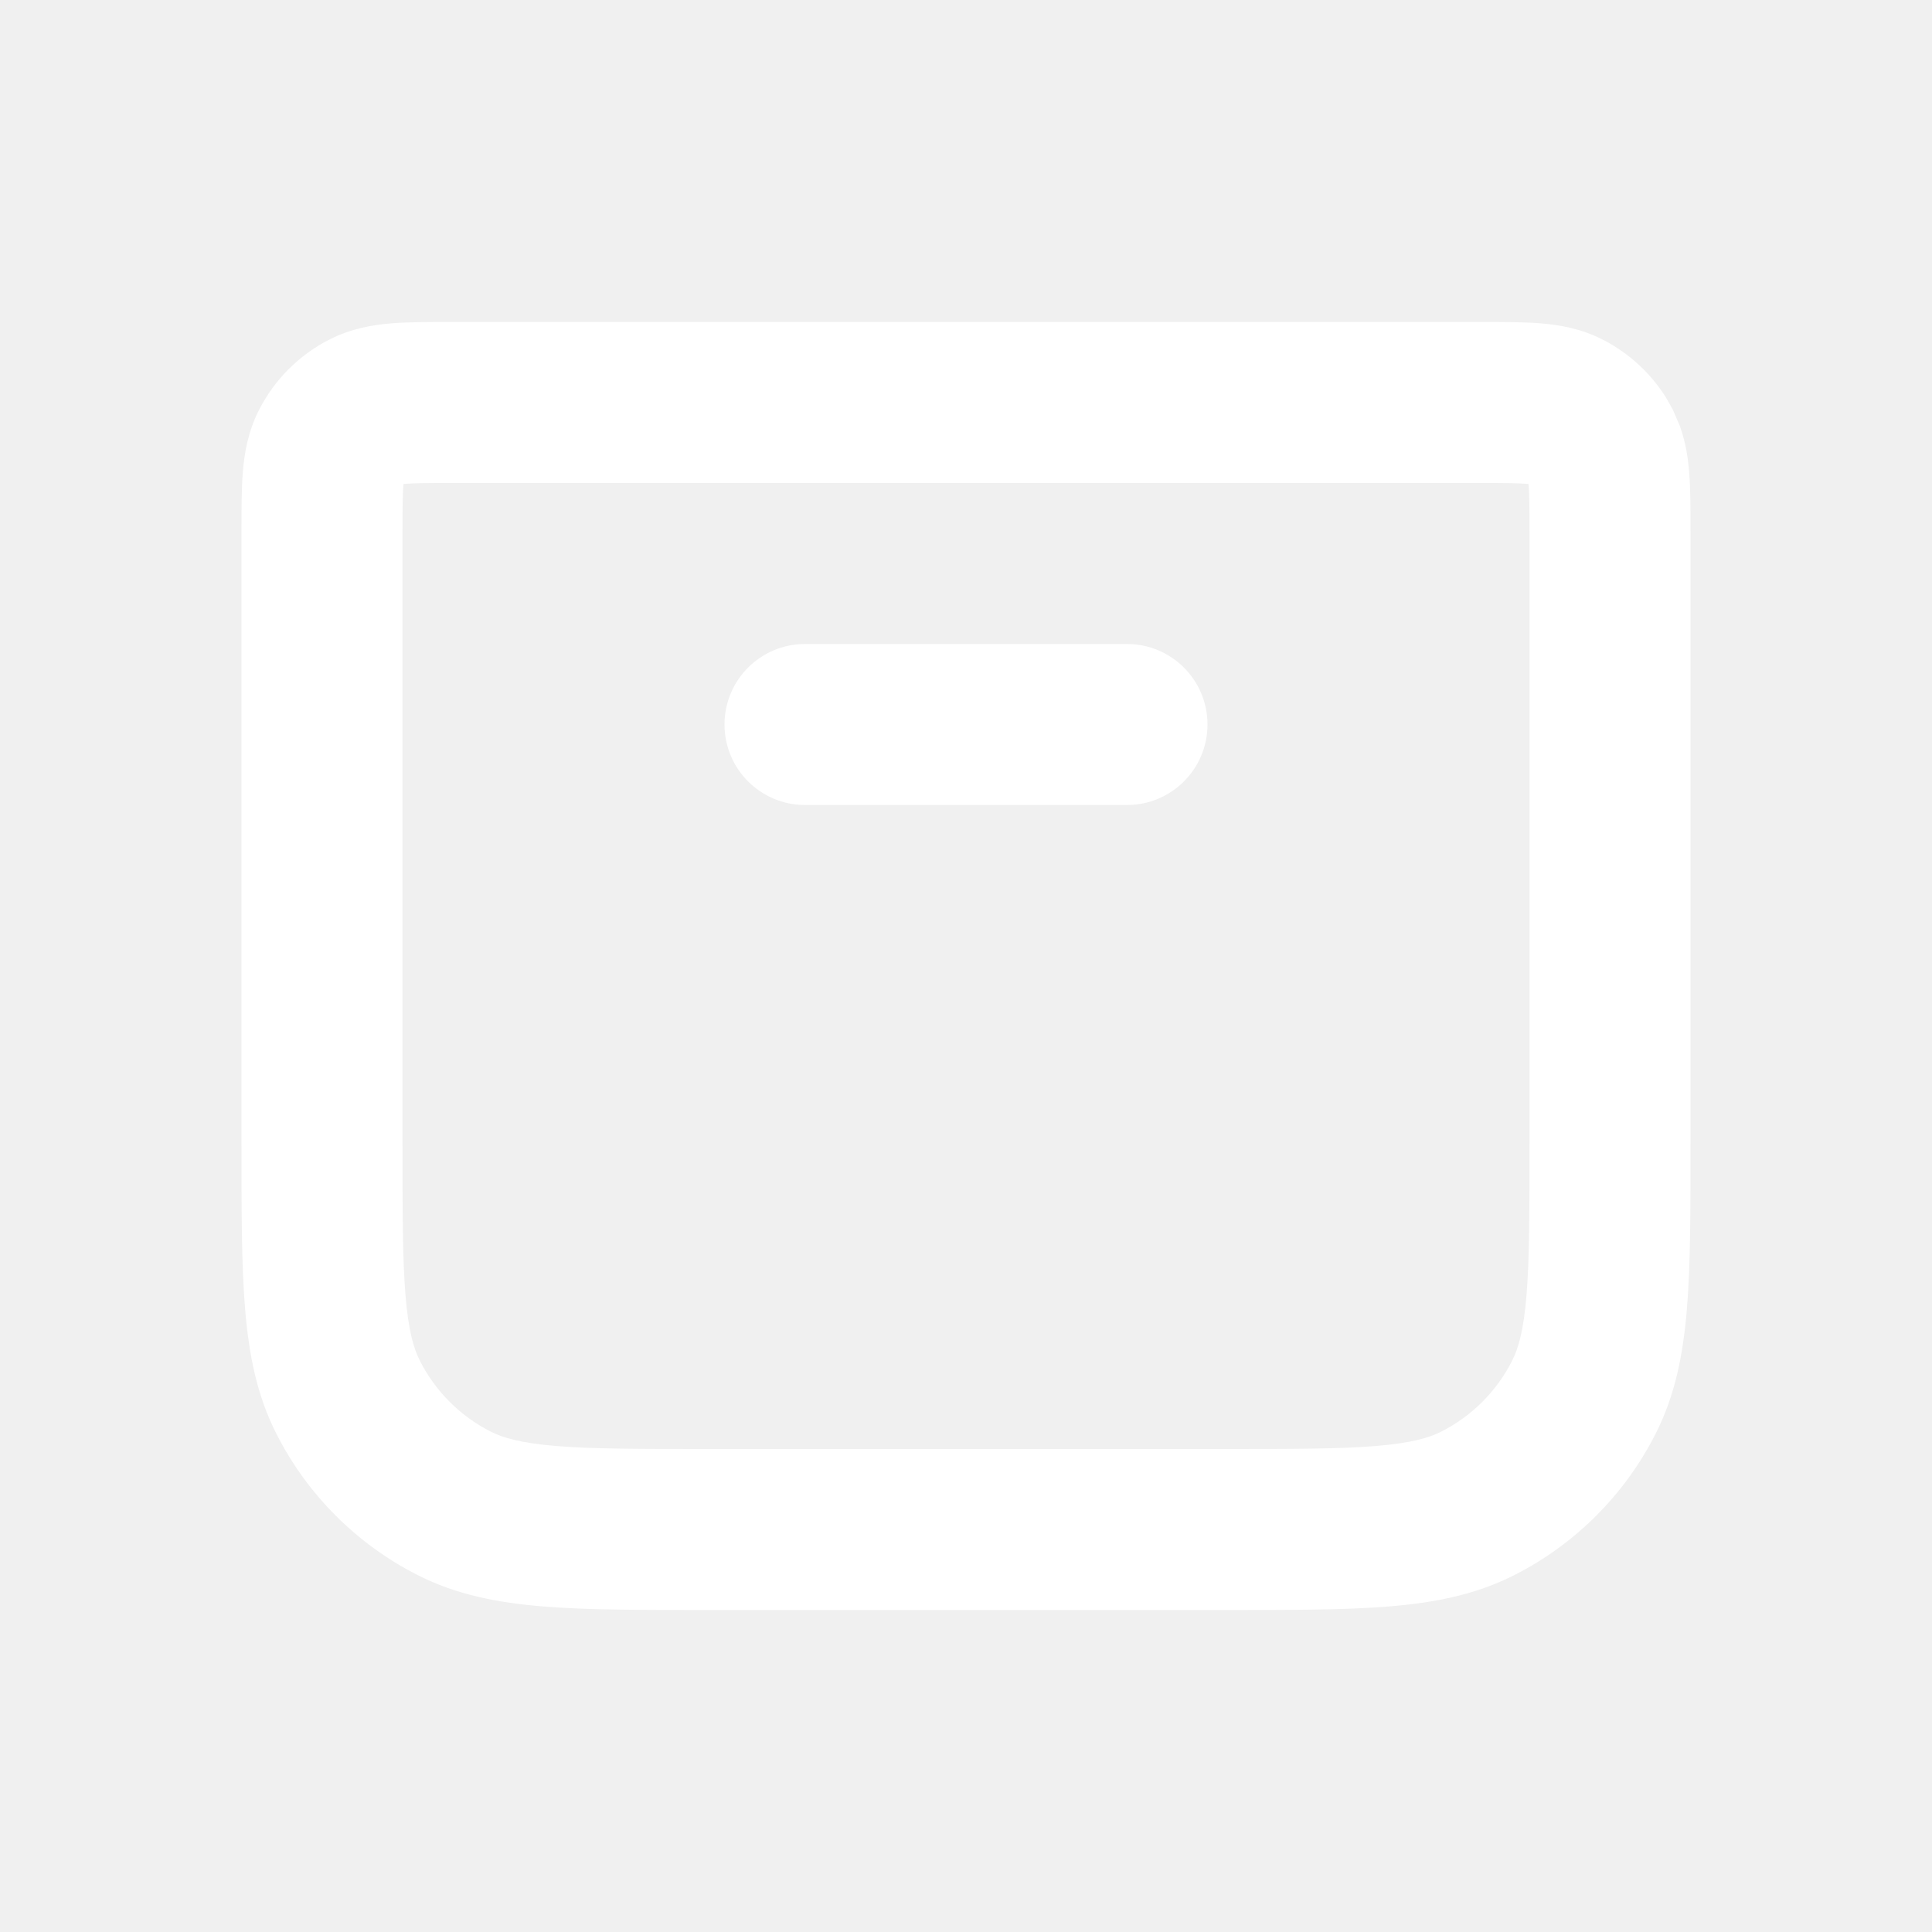
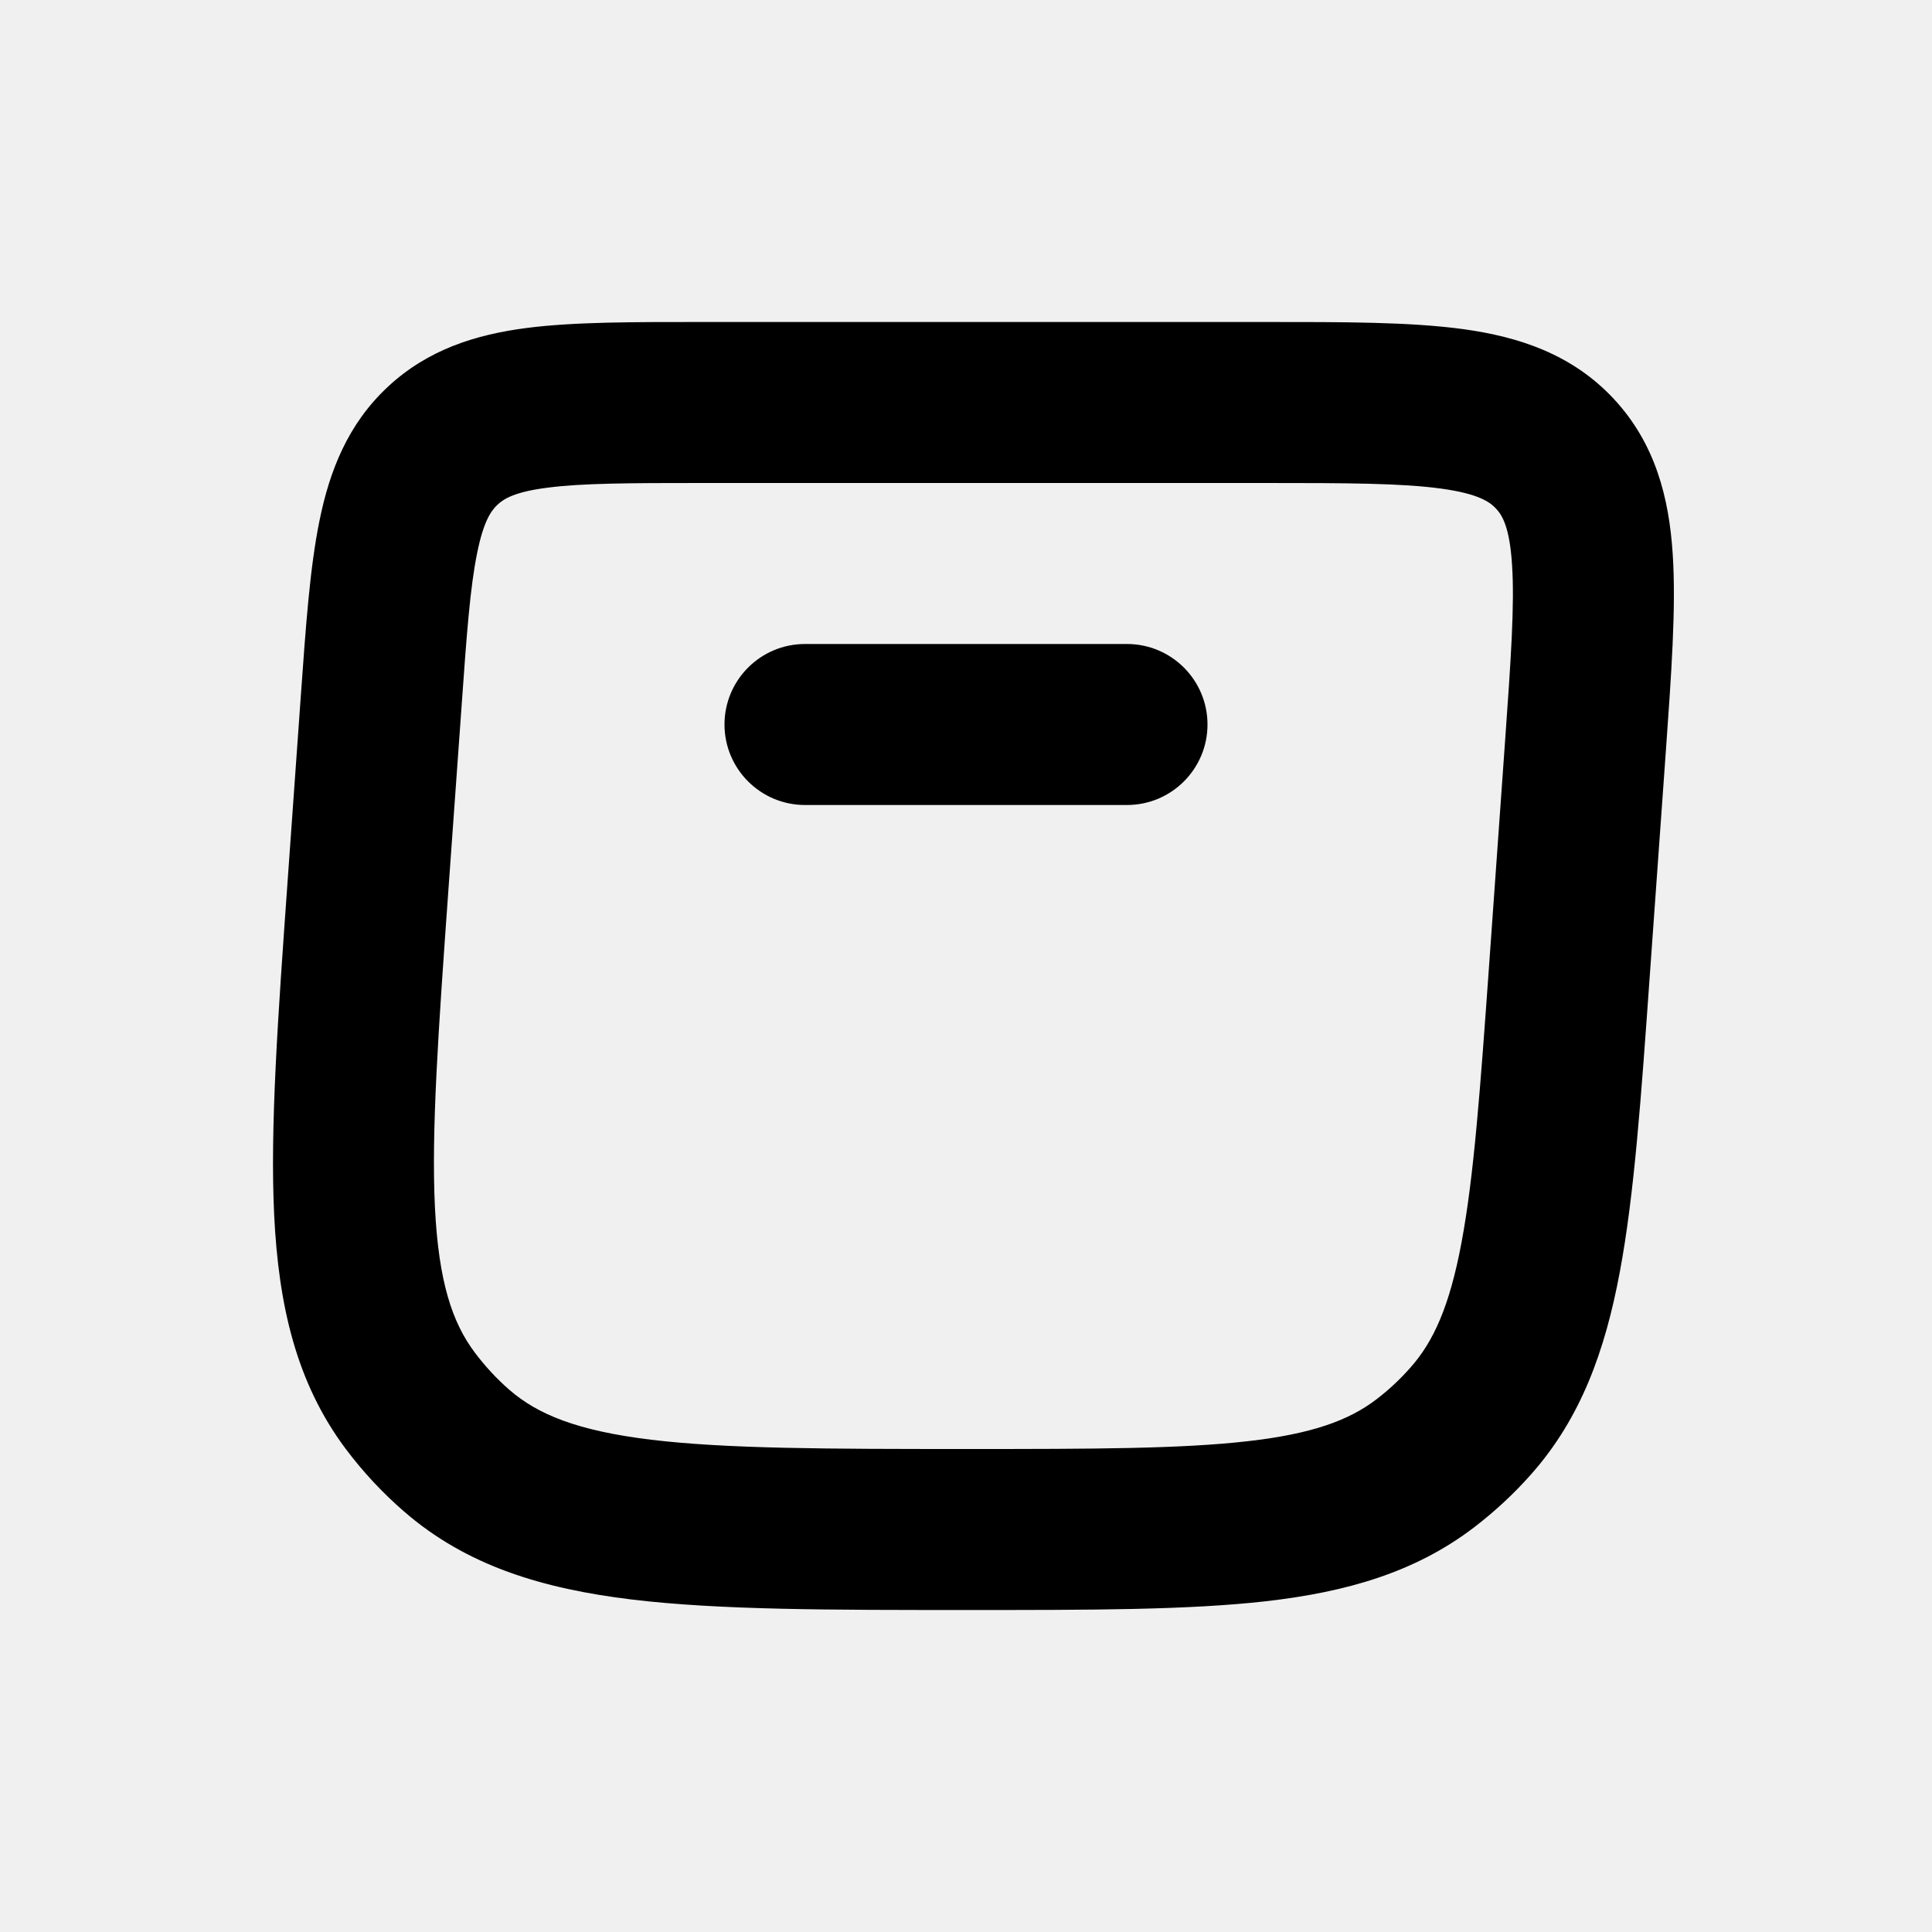
<svg xmlns="http://www.w3.org/2000/svg" preserveAspectRatio="none" overflow="visible" style="display: block;" width="24" height="24" viewBox="0 0 24 24" fill="none">
  <g id="archived">
-     <path id="Union" d="M18.4 4C18.664 4 18.922 3.999 19.139 4.017C19.367 4.035 19.637 4.08 19.908 4.218C20.237 4.386 20.513 4.641 20.705 4.954L20.782 5.092L20.869 5.295C20.941 5.496 20.969 5.69 20.983 5.861C21.001 6.078 21 6.336 21 6.6V14.2C21 15.024 21.001 15.702 20.956 16.252C20.91 16.814 20.812 17.331 20.564 17.816C20.181 18.569 19.569 19.181 18.816 19.564C18.331 19.812 17.814 19.91 17.252 19.956C16.702 20.001 16.024 20 15.2 20H8.8C7.976 20 7.298 20.001 6.748 19.956C6.186 19.91 5.669 19.812 5.184 19.564C4.431 19.181 3.819 18.569 3.436 17.816C3.188 17.331 3.09 16.814 3.044 16.252C2.999 15.702 3 15.024 3 14.2V6.6C3 6.336 2.999 6.078 3.017 5.861C3.035 5.633 3.08 5.363 3.218 5.092C3.409 4.716 3.716 4.409 4.092 4.218C4.363 4.08 4.633 4.035 4.861 4.017C5.078 3.999 5.336 4 5.6 4H18.4ZM5.6 6C5.303 6 5.141 6.001 5.024 6.011C5.02 6.011 5.016 6.011 5.012 6.012C5.011 6.016 5.011 6.02 5.011 6.024C5.001 6.141 5 6.303 5 6.6V14.2C5 15.057 5 15.639 5.037 16.089C5.073 16.527 5.138 16.752 5.218 16.908C5.41 17.284 5.716 17.59 6.092 17.782C6.248 17.862 6.473 17.927 6.911 17.963C7.361 18 7.943 18 8.8 18H15.2C16.057 18 16.639 18 17.089 17.963C17.527 17.927 17.752 17.862 17.908 17.782C18.285 17.59 18.59 17.284 18.782 16.908C18.862 16.752 18.927 16.527 18.963 16.089C19 15.639 19 15.057 19 14.2V6.6C19 6.303 18.999 6.141 18.989 6.024C18.989 6.02 18.988 6.016 18.987 6.012C18.984 6.011 18.98 6.011 18.976 6.011C18.859 6.001 18.697 6 18.4 6H5.6ZM14 8C14.552 8 15 8.448 15 9C15 9.552 14.552 10 14 10H10C9.448 10 9 9.552 9 9C9 8.448 9.448 8 10 8H14Z" fill="white" />
+     <path id="Union" d="M15.704 4C16.681 4 17.517 3.998 18.179 4.089C18.869 4.184 19.53 4.4 20.048 4.956C20.565 5.512 20.734 6.187 20.779 6.882C20.823 7.548 20.761 8.382 20.692 9.356L20.494 12.123C20.387 13.627 20.302 14.84 20.122 15.8C19.939 16.781 19.638 17.616 19.023 18.311C18.808 18.555 18.569 18.776 18.312 18.973C17.573 19.537 16.72 19.777 15.728 19.891C14.758 20.001 13.542 20 12.034 20C10.316 20 8.936 20.001 7.85 19.87C6.742 19.736 5.797 19.452 5.02 18.777C4.751 18.544 4.508 18.283 4.295 17.999C3.678 17.175 3.461 16.212 3.406 15.098C3.353 14.004 3.453 12.629 3.575 10.915L3.737 8.644C3.798 7.79 3.849 7.053 3.969 6.467C4.094 5.852 4.319 5.27 4.818 4.805C5.318 4.339 5.915 4.156 6.536 4.075C7.129 3.998 7.869 4 8.725 4H15.704ZM8.725 6C7.815 6 7.229 6.002 6.795 6.059C6.39 6.111 6.257 6.198 6.181 6.269C6.105 6.34 6.009 6.466 5.928 6.866C5.84 7.295 5.797 7.879 5.733 8.786L5.57 11.058C5.444 12.822 5.357 14.055 5.403 15C5.449 15.923 5.618 16.428 5.896 16.799C6.024 16.97 6.169 17.127 6.33 17.267C6.68 17.57 7.172 17.774 8.09 17.885C9.029 17.998 10.265 18 12.034 18C13.589 18 14.671 17.998 15.501 17.903C16.309 17.811 16.76 17.641 17.097 17.384C17.252 17.266 17.395 17.132 17.523 16.986C17.805 16.668 18.007 16.231 18.156 15.432C18.31 14.61 18.388 13.531 18.499 11.98L18.696 9.214C18.77 8.181 18.816 7.509 18.783 7.013C18.753 6.545 18.66 6.399 18.584 6.318C18.509 6.237 18.369 6.134 17.905 6.07C17.412 6.002 16.739 6 15.704 6H8.725ZM14 8C14.552 8 15 8.448 15 9C15 9.552 14.552 10 14 10H10C9.448 10 9 9.552 9 9C9 8.448 9.448 8 10 8H14Z" fill="black" />
  </g>
</svg>
